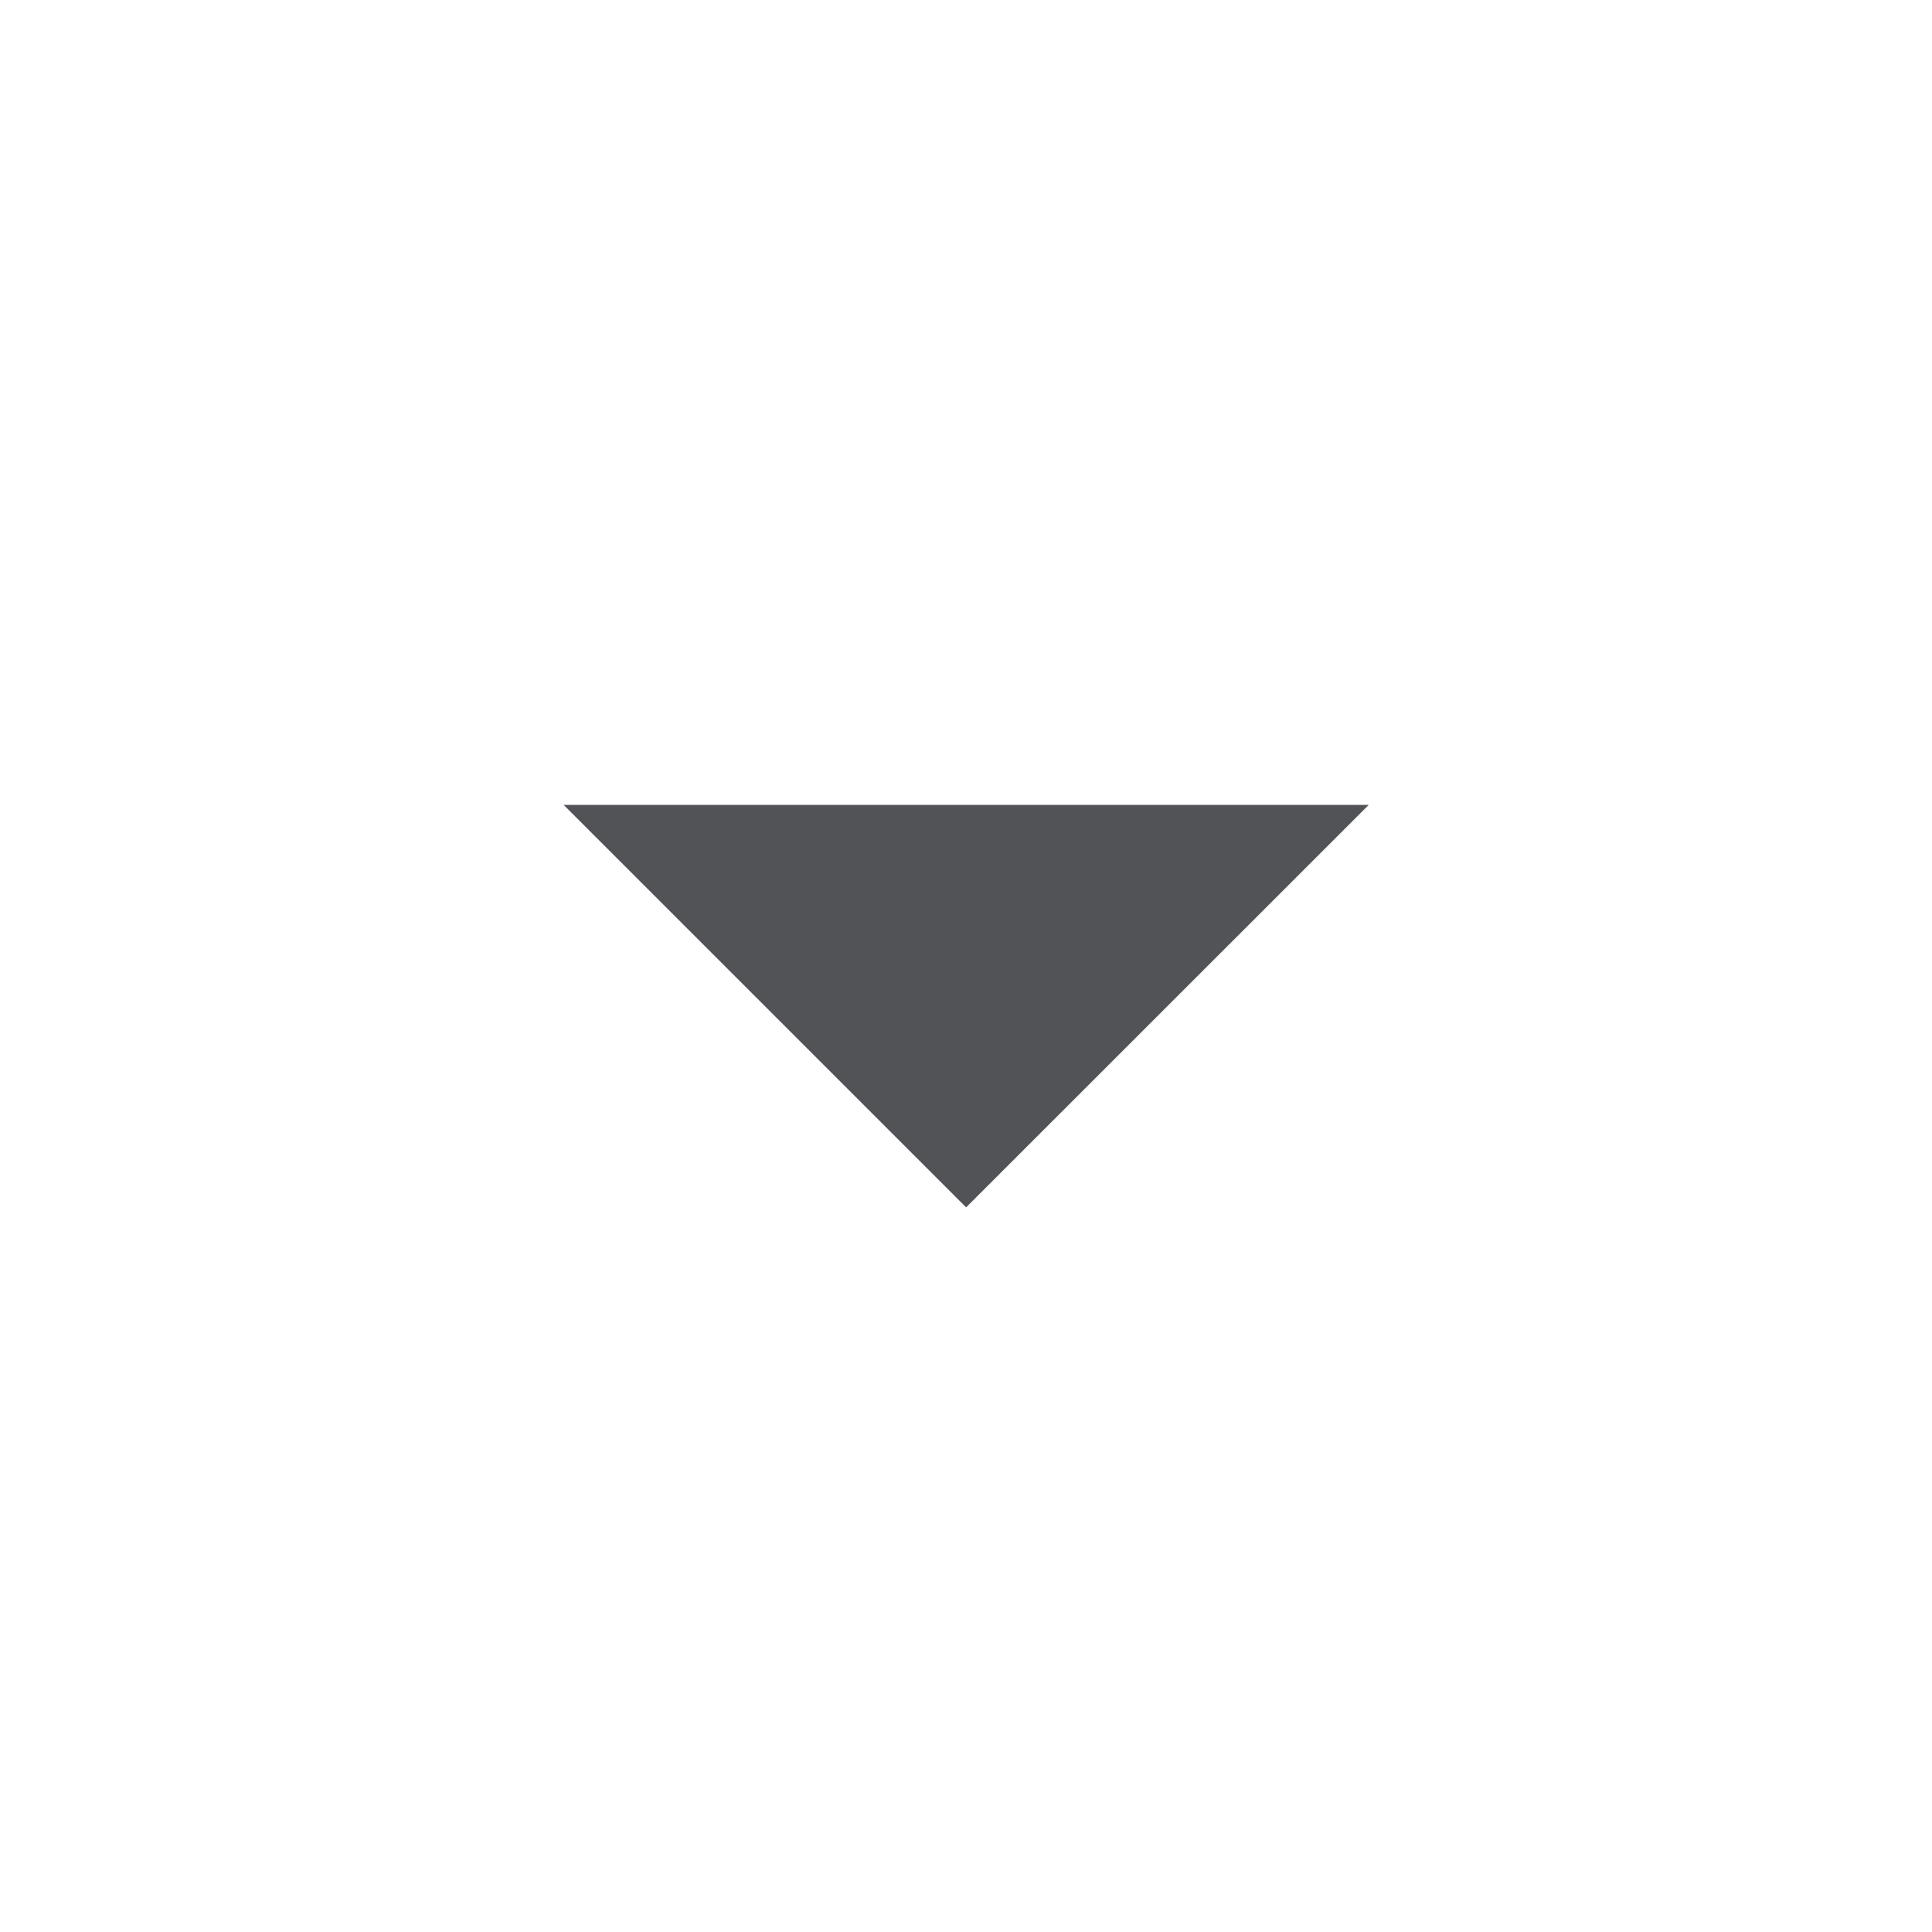
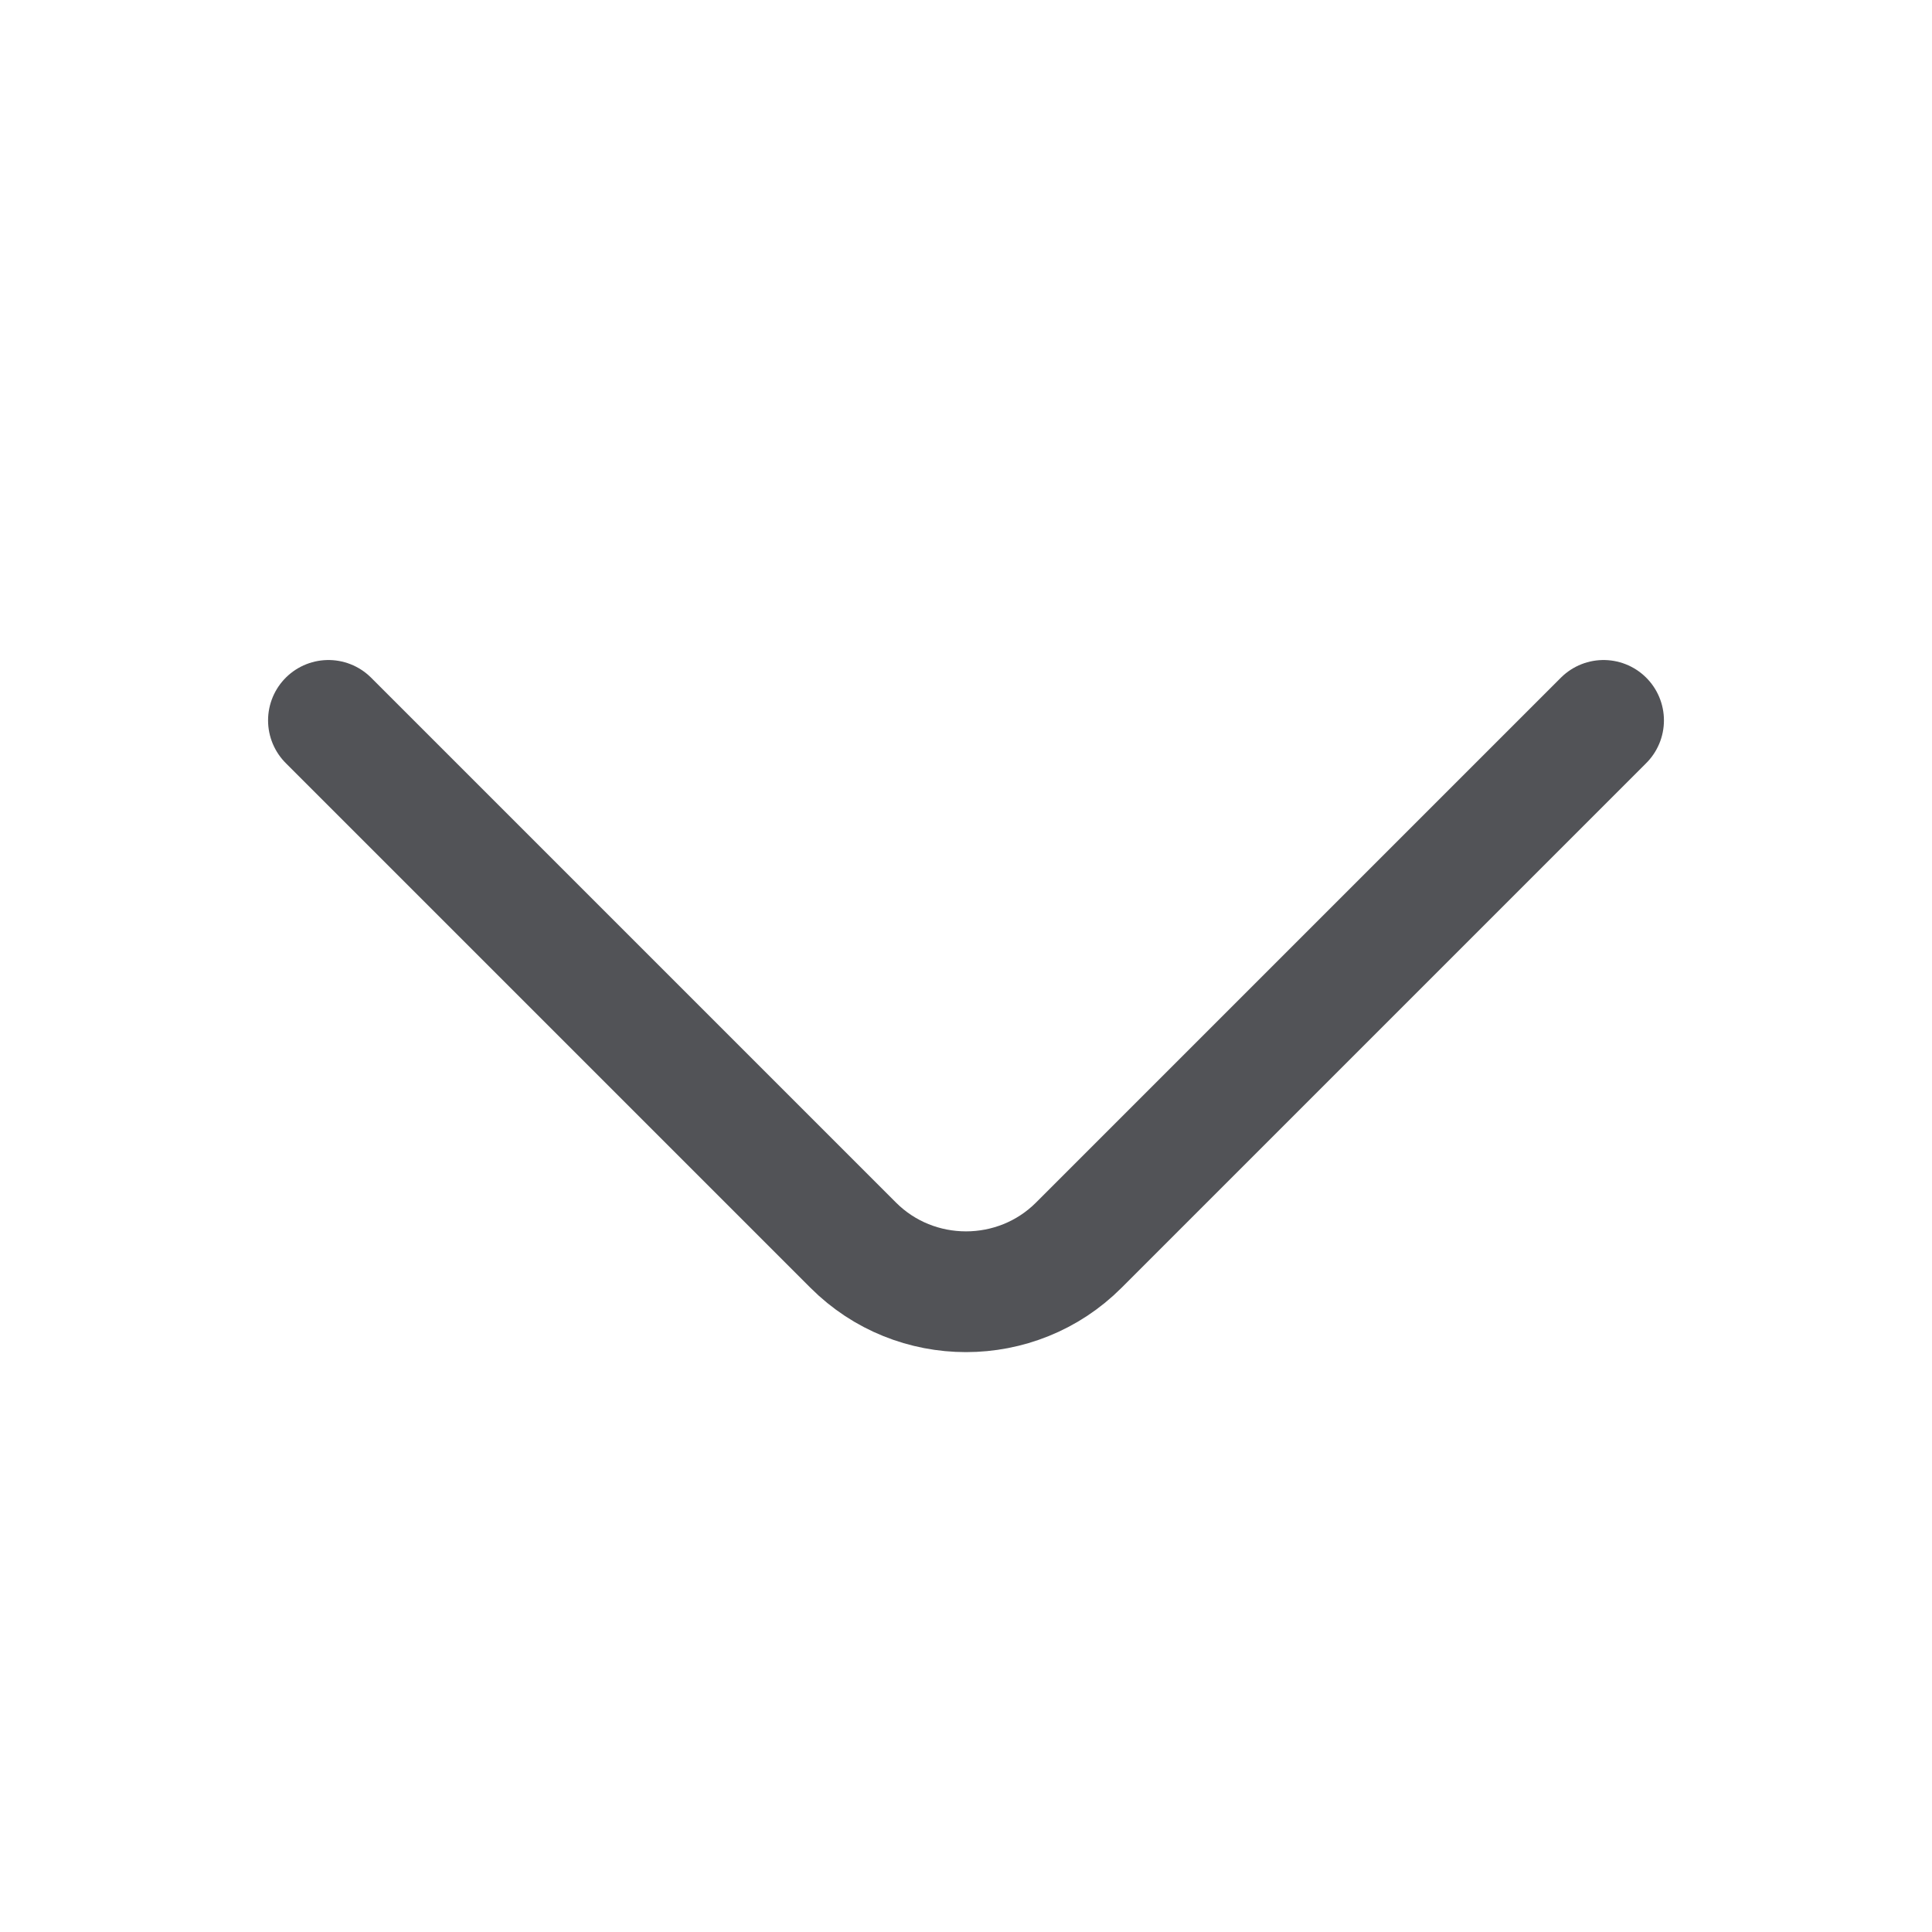
- <svg xmlns="http://www.w3.org/2000/svg" width="16" height="16" viewBox="0 0 16 16" fill="none">
-   <mask id="mask0_1417_291" style="mask-type:alpha" maskUnits="userSpaceOnUse" x="0" y="0" width="16" height="16">
-     <rect width="16" height="16" fill="#D9D9D9" />
-   </mask>
-   <g mask="url(#mask0_1417_291)">
-     <path d="M8.001 9.999L4.668 6.666H11.335L8.001 9.999Z" fill="#525357" />
-   </g>
+ <svg xmlns="http://www.w3.org/2000/svg" width="24" height="24" viewBox="0 0 24 24" fill="none">
+   <path d="M19.92 8.949L13.4 15.469C12.63 16.239 11.37 16.239 10.6 15.469L4.08 8.949" stroke="#525357" stroke-width="1.5" stroke-miterlimit="10" stroke-linecap="round" stroke-linejoin="round" />
</svg>
